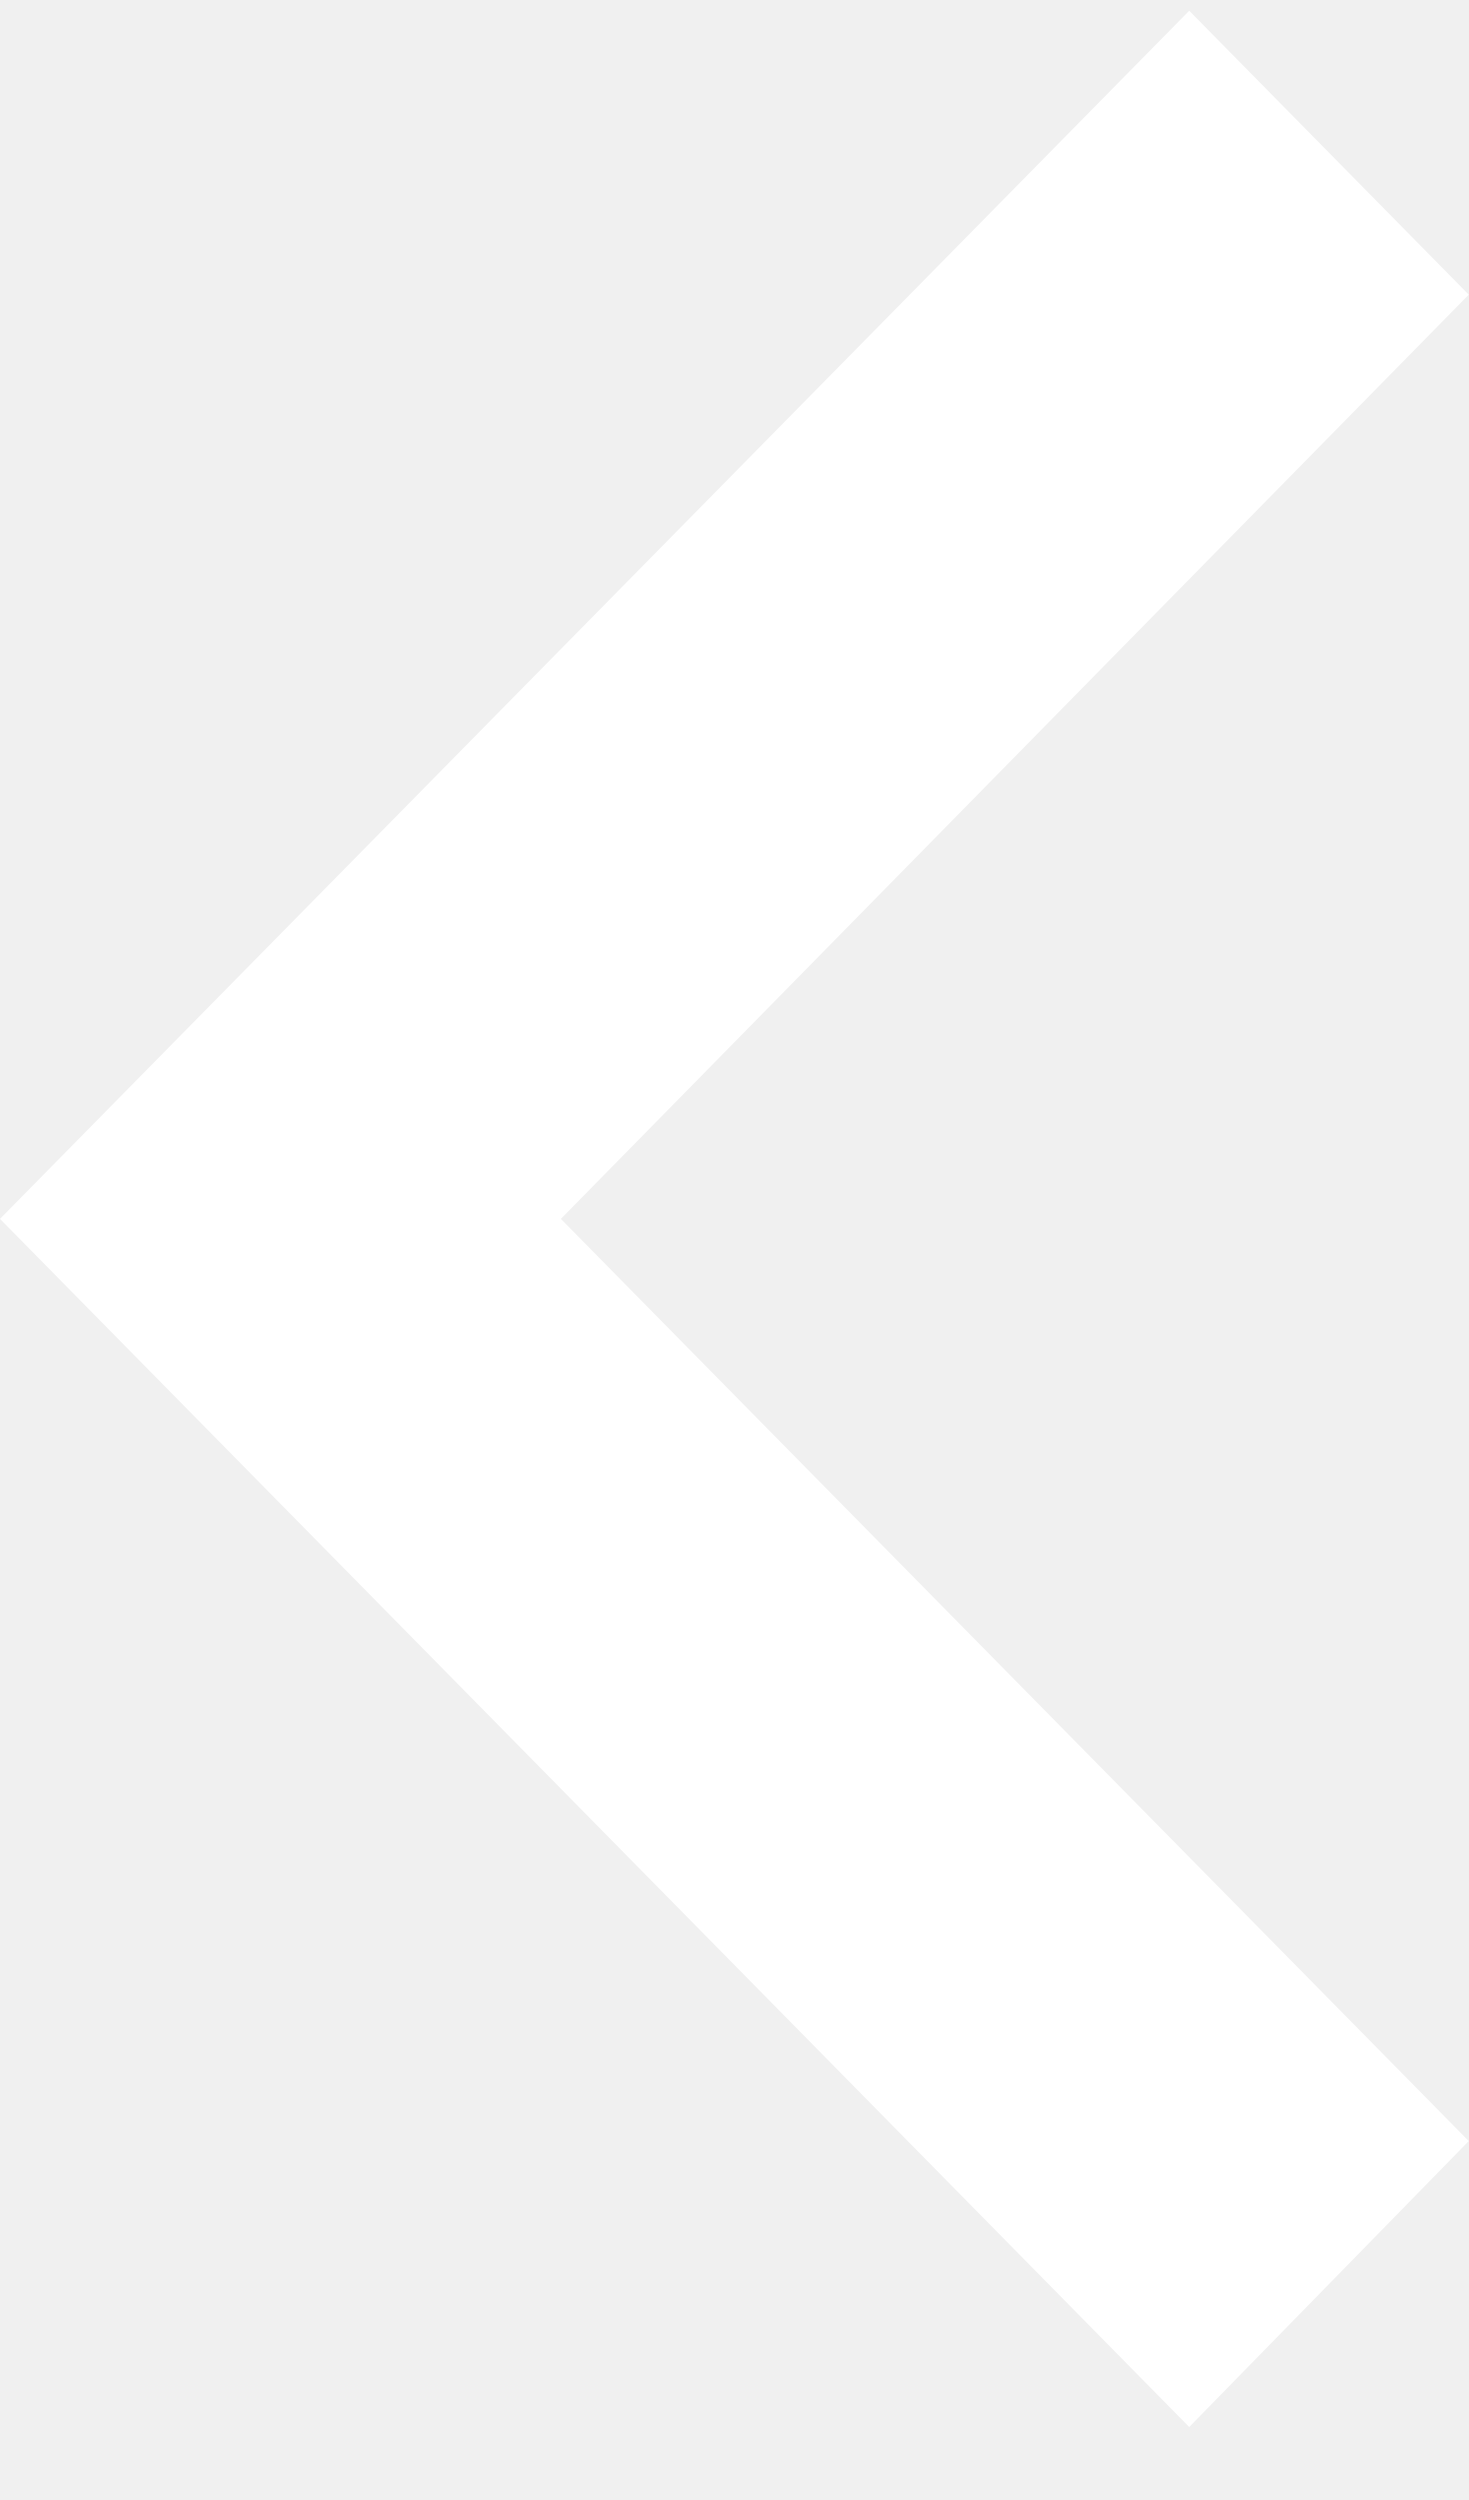
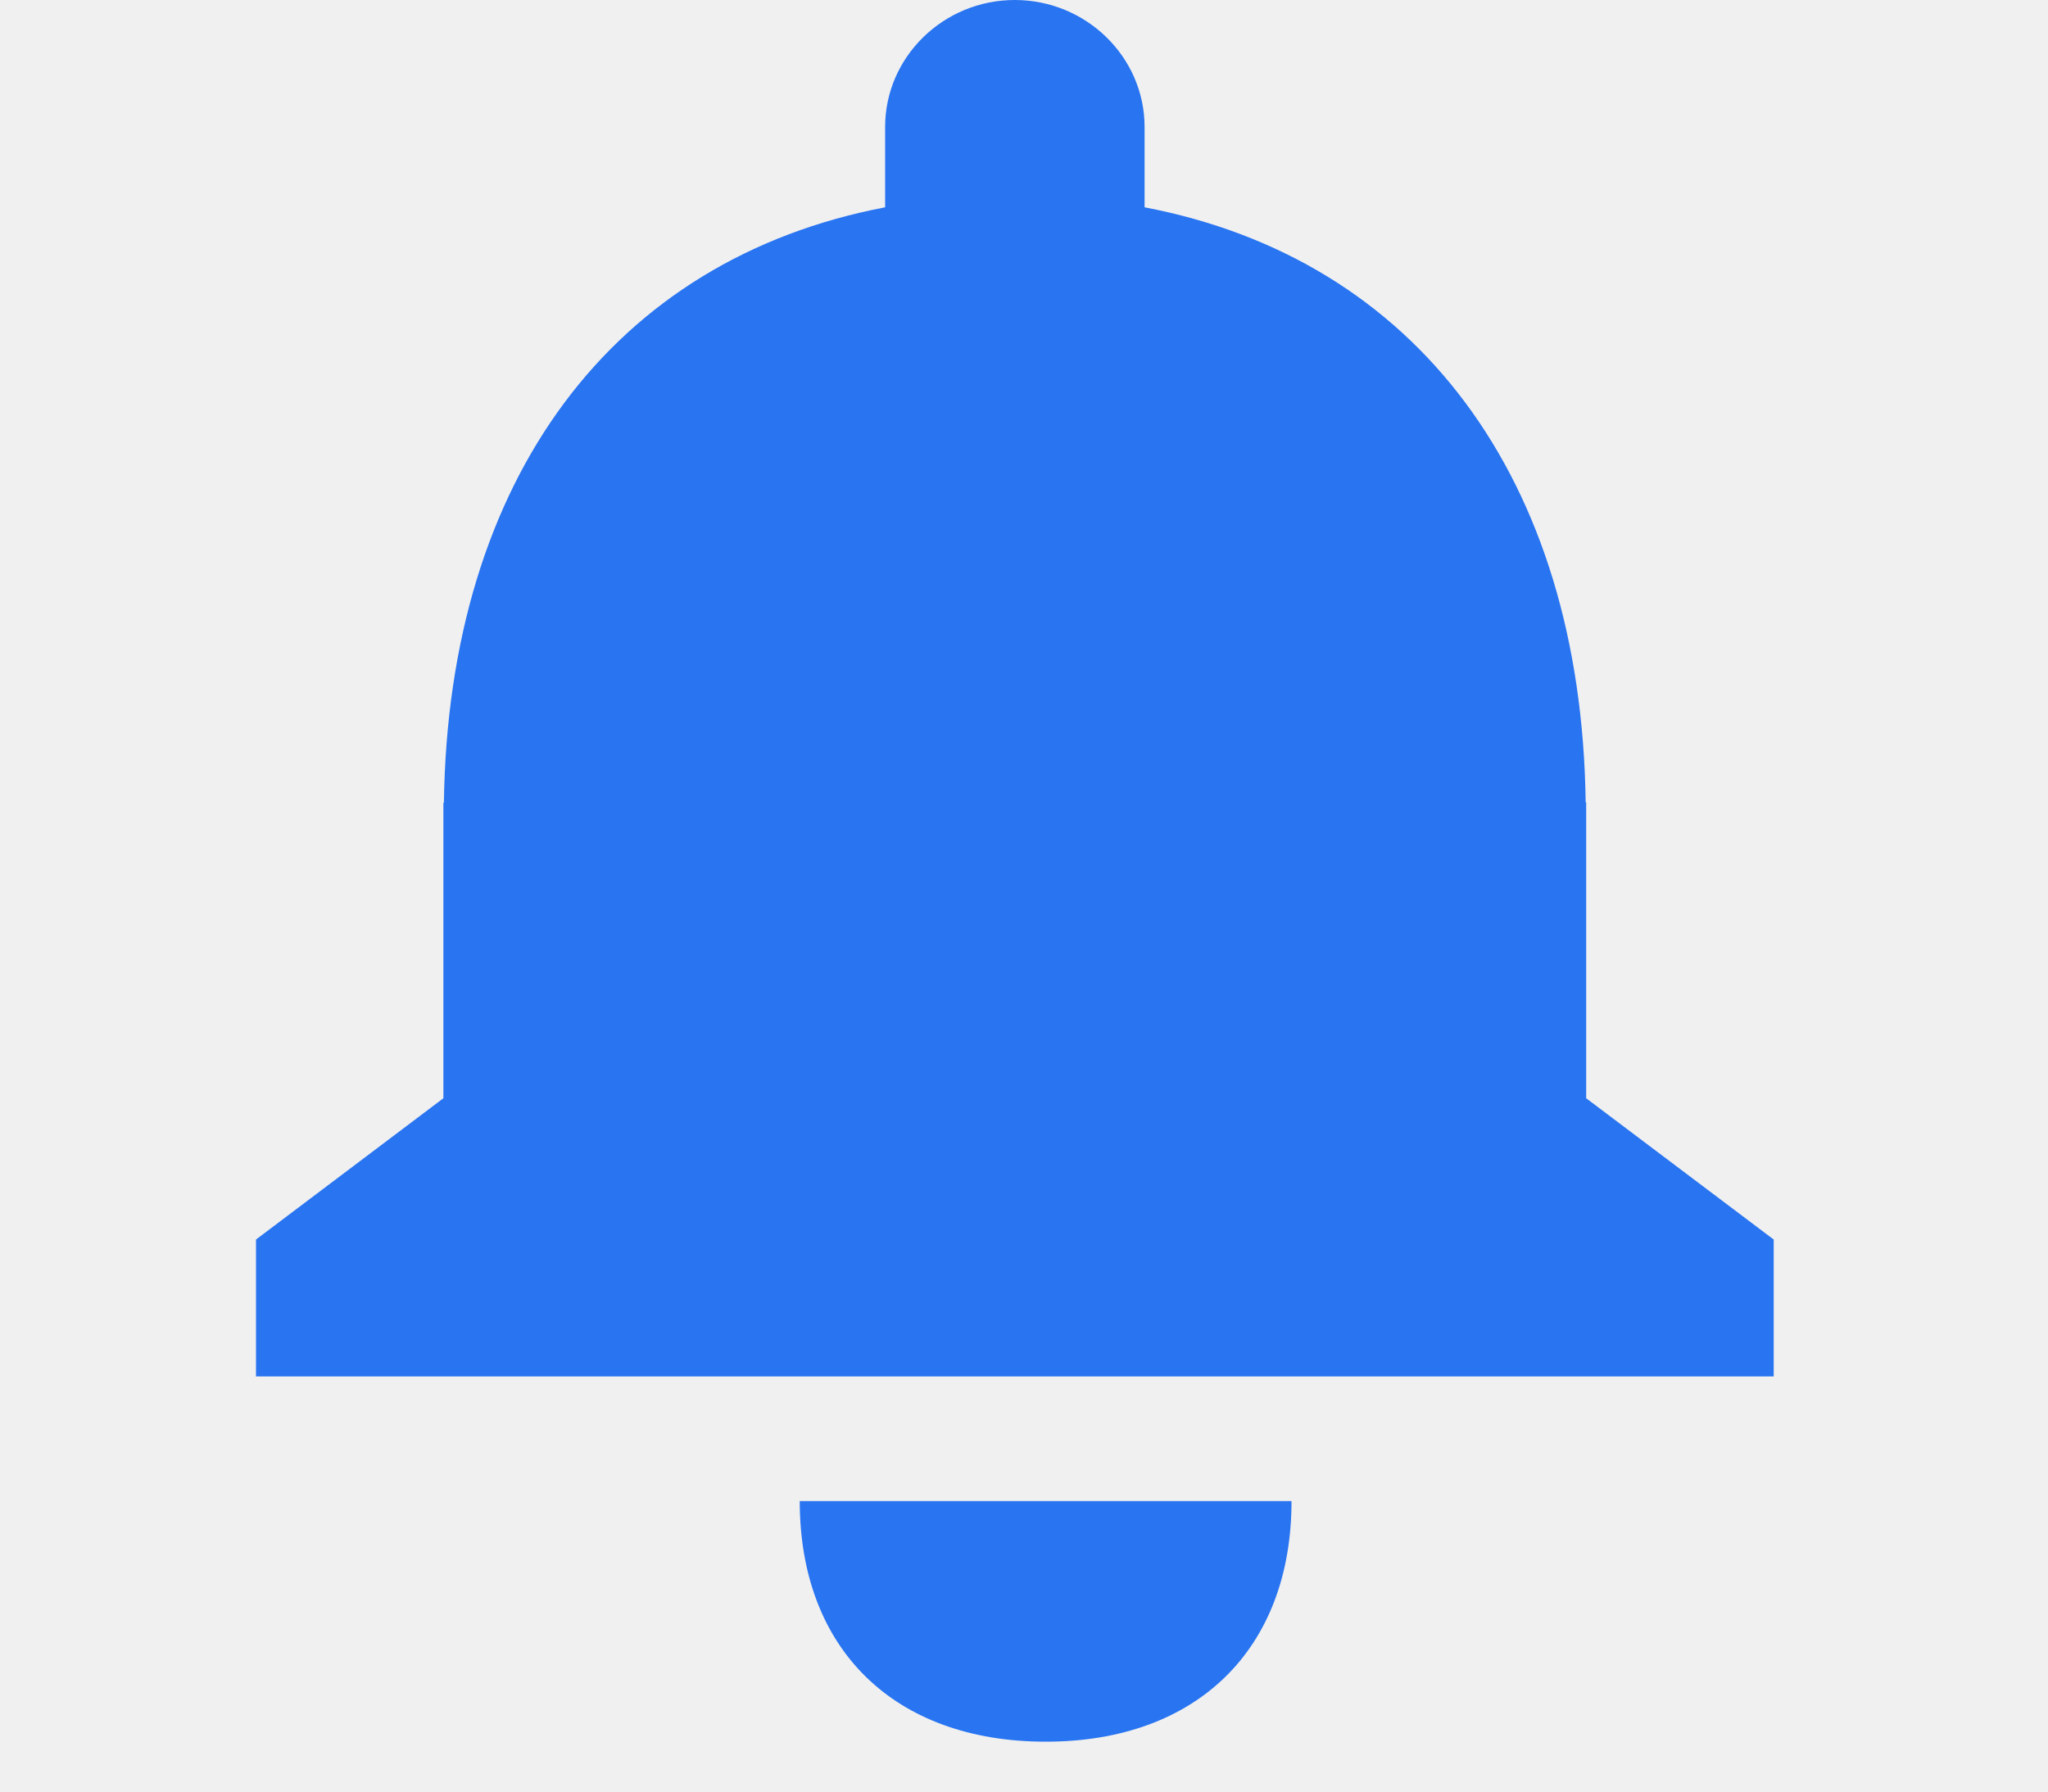
- <svg xmlns="http://www.w3.org/2000/svg" width="4.7" height="8" viewBox="0 0 16 27" class="zZ3yfL">
-   <path d="M16 23.207L6.11 13.161 16 3.093 12.955 0 0 13.161l12.955 13.161z" fill="#fff" class="_2gTTdy" />
+ <svg xmlns="http://www.w3.org/2000/svg" width="16" height="14" class="" viewBox="0 0 12 14">
+   <g fill="none" fill-rule="evenodd">
+     <path d="M-4-3h20v20H-4z" />
+     <path fill="#2874F1" d="M6.17 13.61c-1.183 0-1.922-.723-1.922-1.88H8.09c0 1.157-.74 1.88-1.92 1.88zm4.222-5.028l1.465 1.104v1.07H0v-1.07l1.464-1.104v-2.31h.004c.035-2.54 1.33-4.248 3.447-4.652V.992C4.915.446 5.37 0 5.928 0c.558 0 1.014.446 1.014.992v.628c2.118.404 3.412 2.112 3.446 4.65h.004v2.312z" />
+   </g>
</svg>
